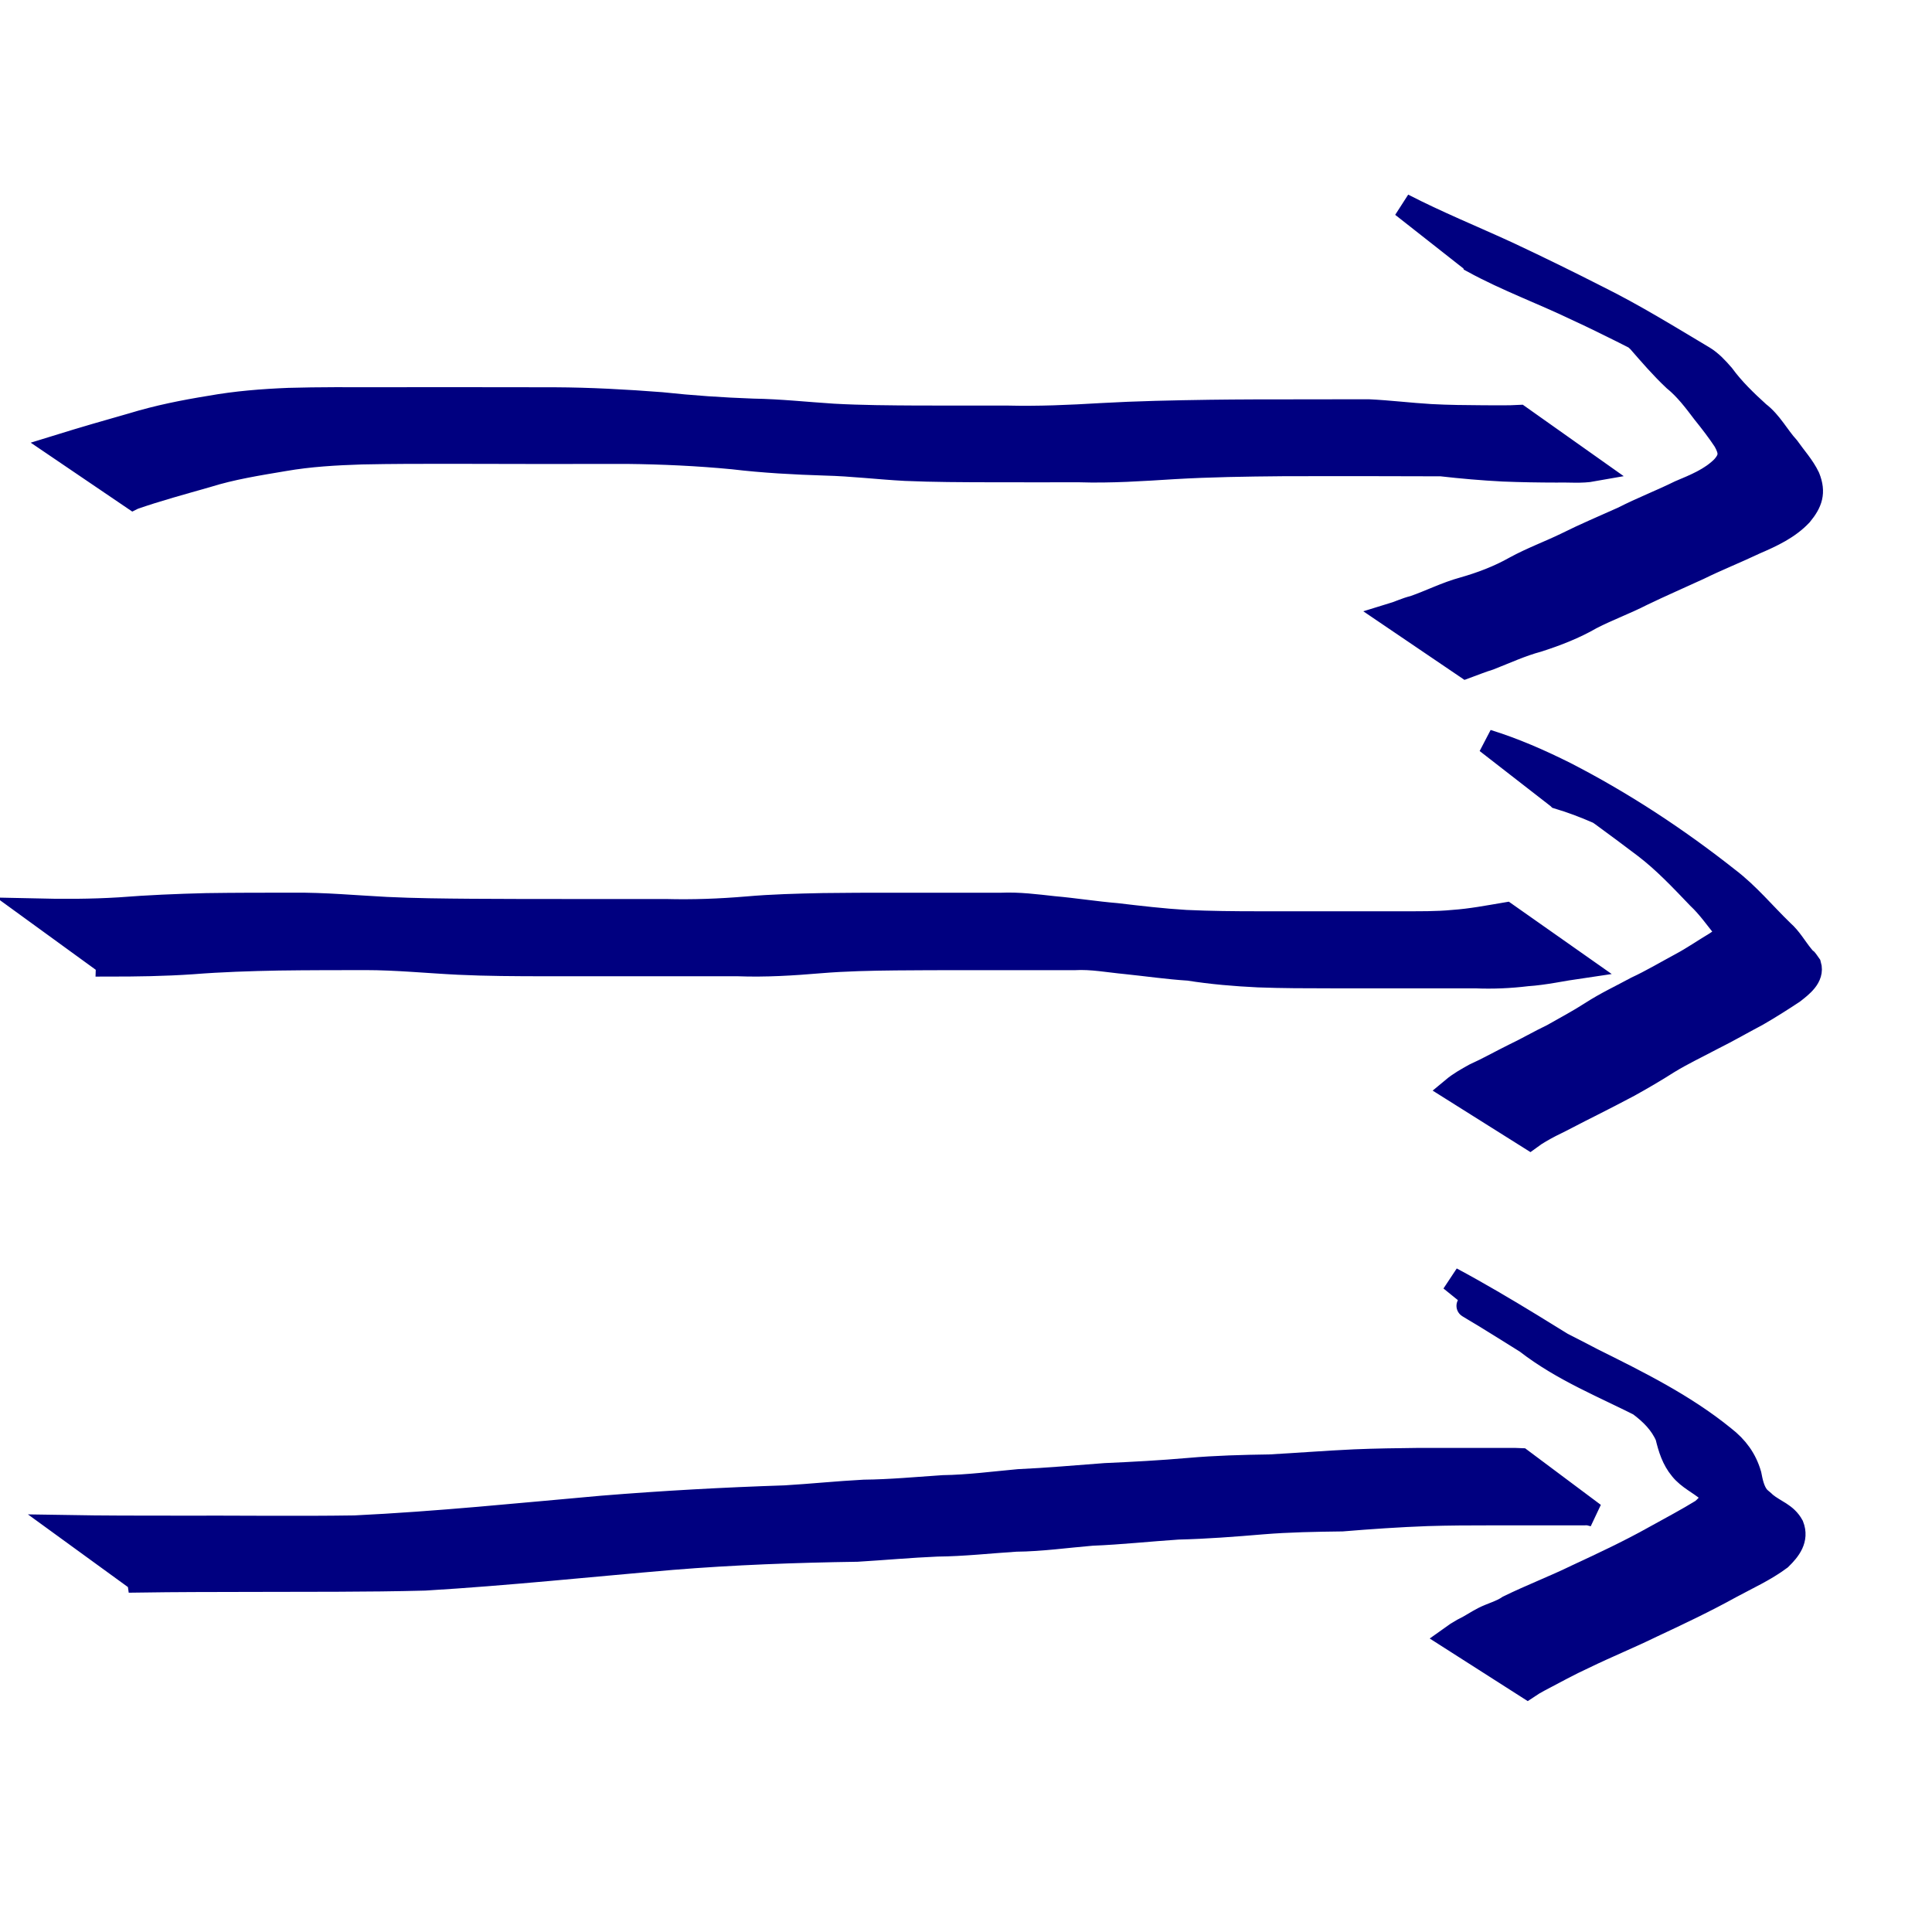
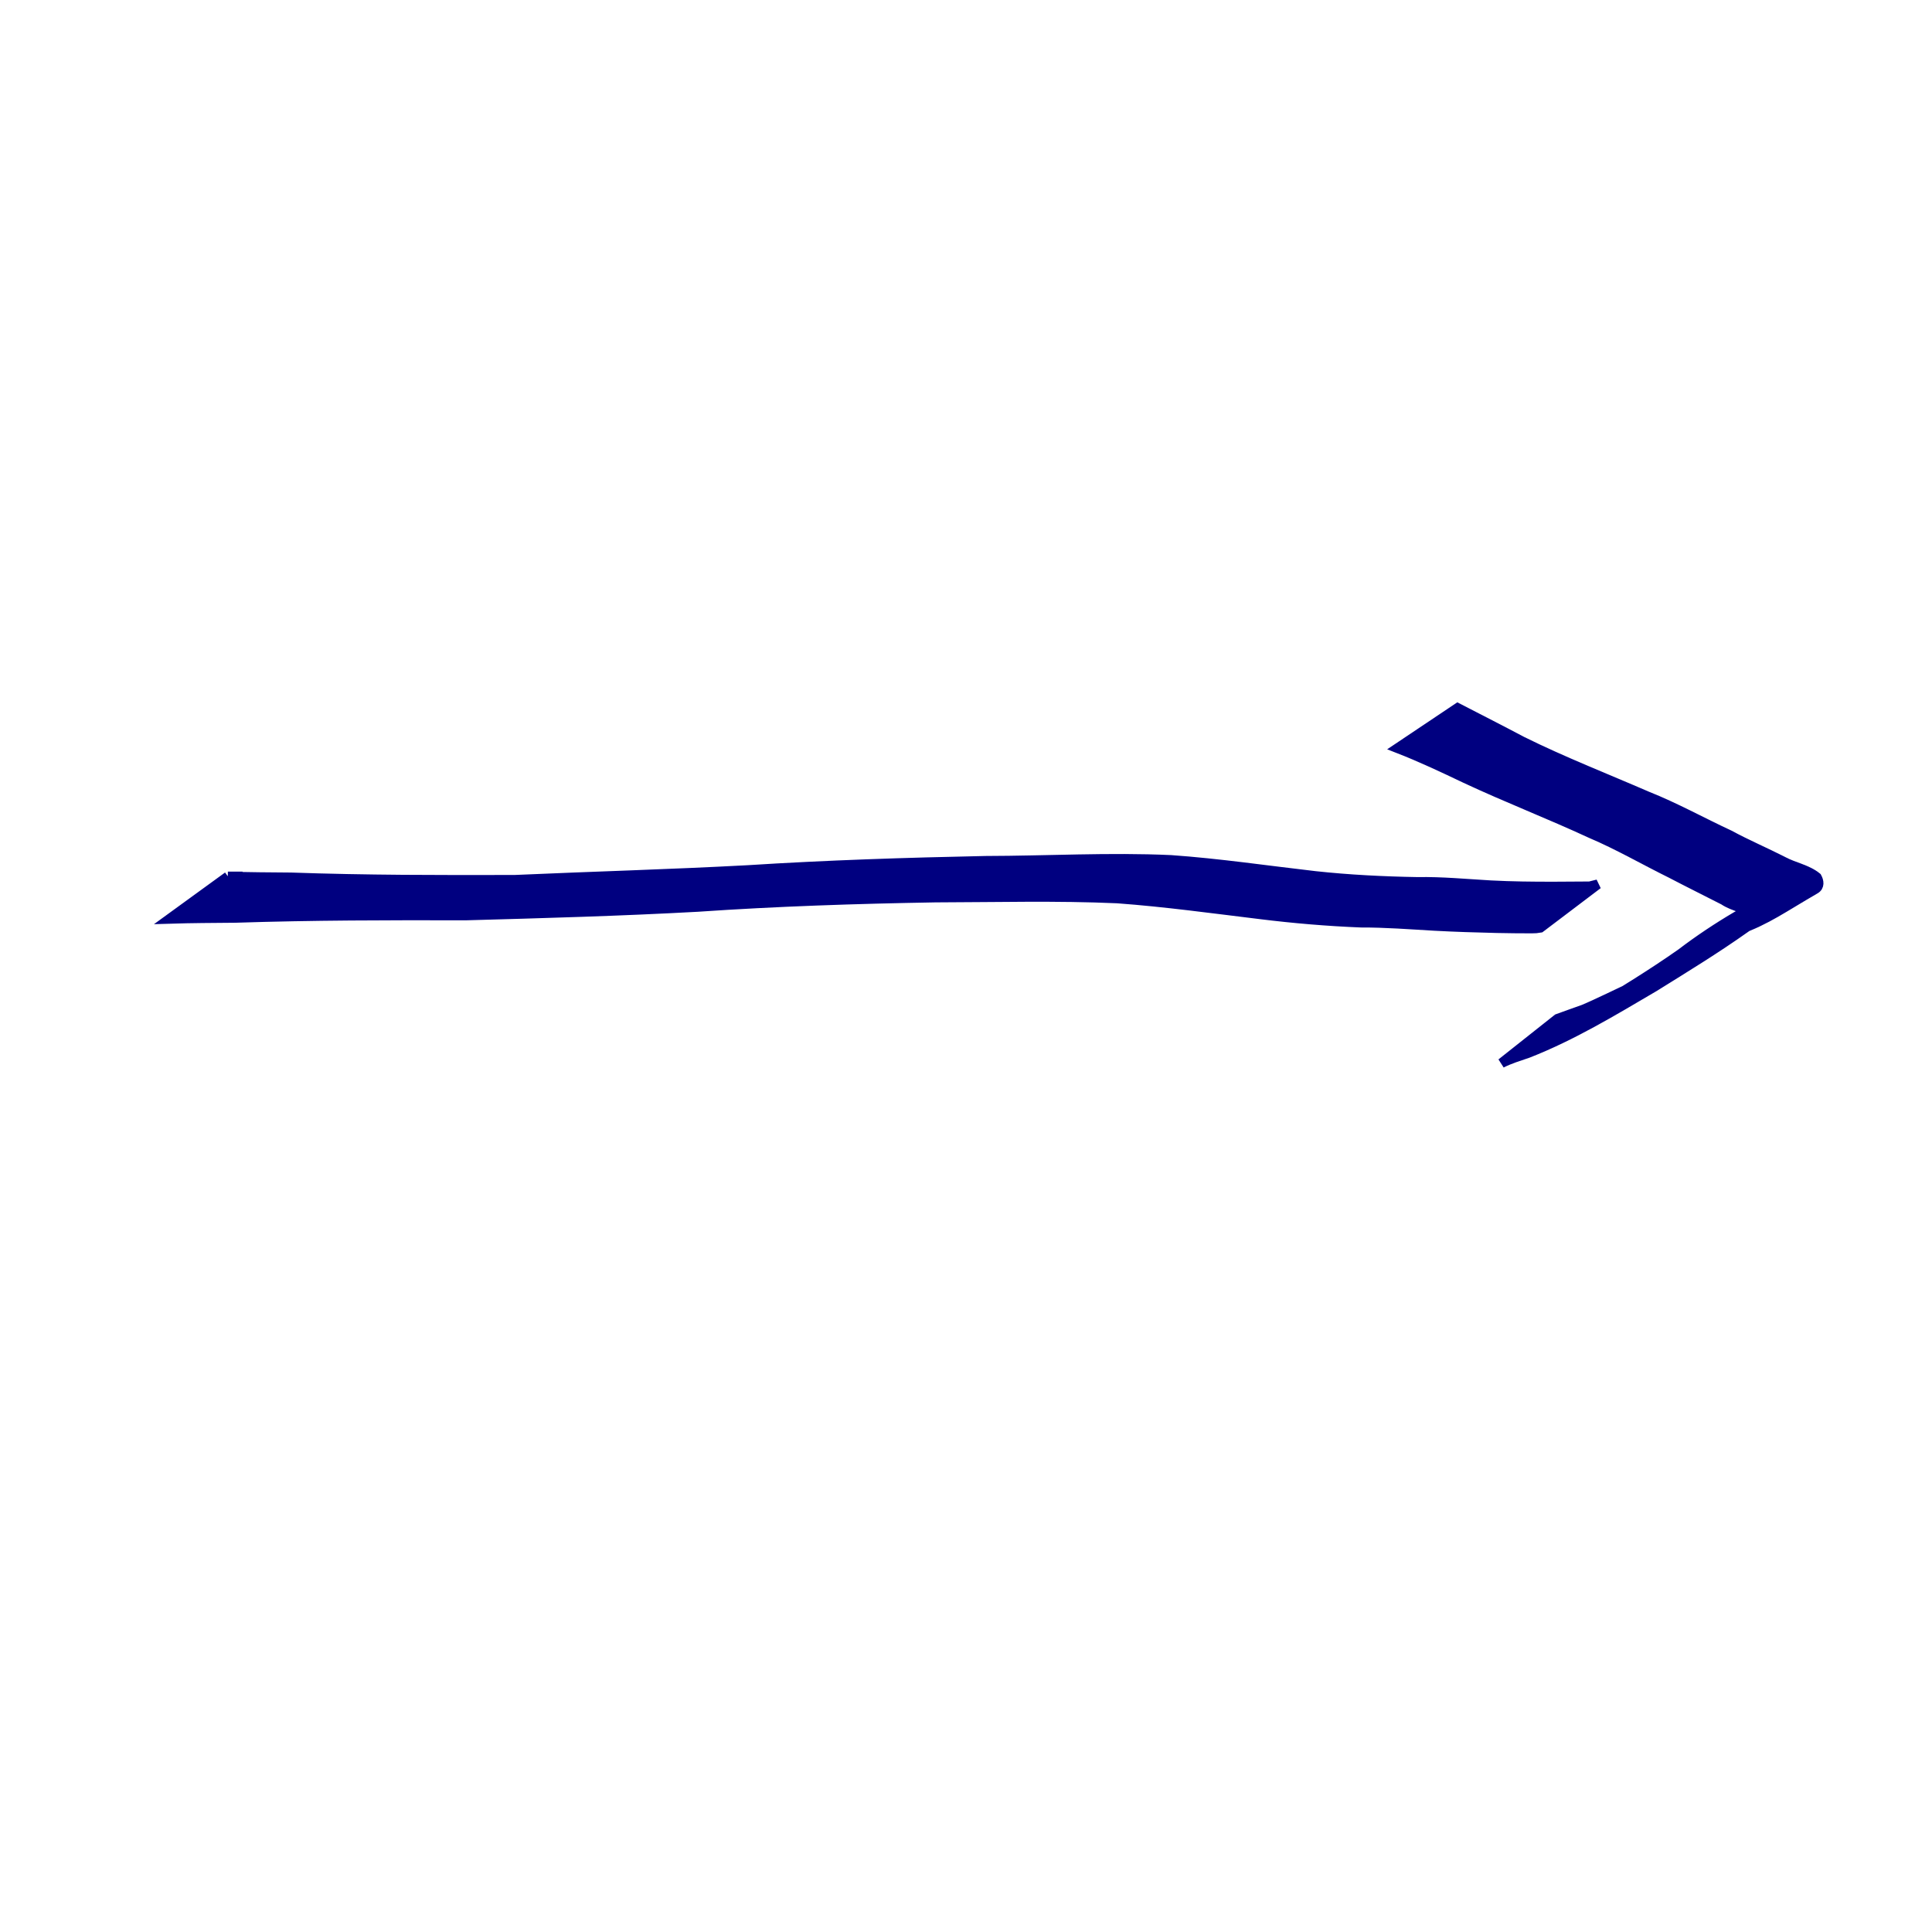
- <svg xmlns="http://www.w3.org/2000/svg" width="80" height="80" id="svg2" version="1.1">
+ <svg xmlns="http://www.w3.org/2000/svg" width="200" height="200" id="svg2" version="1.1">
  <defs id="defs4" />
-   <g id="layer1" transform="translate(0,-972.3622)">
-     <path style="fill:#000080;stroke:#000080" id="path3501" d="m 5.516,992.967 c 0.998,-0.348 2.019,-0.622 3.035,-0.913 1.047,-0.329 2.125,-0.497 3.203,-0.679 1.064,-0.186 2.142,-0.246 3.219,-0.281 1.25,-0.027 2.501,-0.027 3.752,-0.026 1.209,0.002 2.419,0.006 3.628,0.007 1.2,0.002 2.401,-0.001 3.601,-0.003 1.467,0.016 2.94,0.083 4.401,0.224 1.268,0.151 2.543,0.219 3.819,0.259 1.108,0.027 2.21,0.163 3.317,0.221 1.174,0.051 2.35,0.053 3.526,0.056 1.223,0.004 2.447,6.7e-4 3.67,5.4e-4 1.306,0.042 2.607,-0.047 3.909,-0.128 1.497,-0.088 2.997,-0.11 4.496,-0.123 1.197,-0.005 2.395,-0.003 3.592,-0.003 0.998,-10e-5 1.997,0.005 2.995,0.007 0.852,0.098 1.705,0.171 2.562,0.216 0.744,0.03 1.488,0.042 2.232,0.043 0.501,-0.014 1.006,0.043 1.5,-0.046 0,0 -3.064,-2.169 -3.064,-2.169 l 0,0 c -0.487,0.028 -0.976,0.01 -1.464,0.014 -0.737,-0.006 -1.474,-0.01 -2.21,-0.051 -0.859,-0.051 -1.713,-0.158 -2.573,-0.198 -0.994,7.9e-4 -1.987,0.005 -2.981,0.004 -1.193,9e-5 -2.386,5.7e-4 -3.579,0.017 -1.503,0.022 -3.006,0.052 -4.508,0.137 -1.301,0.078 -2.602,0.135 -3.906,0.103 -1.223,0.001 -2.445,0.001 -3.668,-0.001 -1.175,-0.007 -2.35,-0.013 -3.523,-0.078 -1.105,-0.071 -2.207,-0.192 -3.315,-0.209 -1.268,-0.045 -2.534,-0.131 -3.796,-0.267 -1.472,-0.114 -2.949,-0.195 -4.425,-0.202 -1.204,-0.002 -2.407,-0.005 -3.611,-0.004 -1.205,-2.3e-4 -2.411,8.7e-4 -3.616,0.001 -1.258,4.3e-4 -2.516,-0.01 -3.774,0.027 -1.087,0.043 -2.172,0.129 -3.245,0.321 -1.09,0.176 -2.168,0.39 -3.226,0.714 -1.028,0.291 -2.055,0.589 -3.076,0.905 0,0 3.102,2.105 3.102,2.105 z" />
-     <path style="fill:#000080;stroke:#000080" id="path3503" d="m 61.025,983.182 c 1.375,0.75 2.851,1.288 4.261,1.965 1.267,0.583 2.504,1.225 3.748,1.854 1.166,0.609 3.286,1.804 -1.987,-1.167 -0.109,-0.061 0.211,0.136 0.313,0.209 0.261,0.187 0.284,0.222 0.511,0.432 0.475,0.545 0.943,1.089 1.469,1.585 0.484,0.392 0.853,0.886 1.226,1.378 0.304,0.376 0.599,0.761 0.866,1.164 0.255,0.457 0.27,0.73 -0.088,1.125 -0.494,0.494 -1.146,0.754 -1.777,1.02 -0.774,0.382 -1.579,0.691 -2.348,1.085 -0.786,0.353 -1.581,0.687 -2.352,1.073 -0.702,0.341 -1.433,0.607 -2.118,0.982 -0.679,0.384 -1.409,0.659 -2.158,0.872 -0.702,0.192 -1.352,0.525 -2.036,0.763 -0.329,0.078 -0.631,0.229 -0.955,0.327 0,0 3.11,2.109 3.11,2.109 l 0,0 c 0.317,-0.115 0.628,-0.245 0.952,-0.343 0.668,-0.261 1.32,-0.564 2.015,-0.75 0.76,-0.244 1.506,-0.533 2.199,-0.933 0.689,-0.356 1.419,-0.62 2.109,-0.974 0.776,-0.375 1.568,-0.717 2.35,-1.078 0.769,-0.378 1.566,-0.694 2.34,-1.062 0.68,-0.293 1.365,-0.61 1.882,-1.157 0.414,-0.502 0.556,-0.903 0.307,-1.527 -0.216,-0.451 -0.559,-0.823 -0.846,-1.23 -0.421,-0.461 -0.707,-1.041 -1.215,-1.427 -0.533,-0.484 -1.048,-0.98 -1.476,-1.564 -0.232,-0.269 -0.492,-0.552 -0.801,-0.737 -1.441,-0.86 -2.883,-1.752 -4.392,-2.499 -1.232,-0.627 -2.472,-1.236 -3.724,-1.821 -1.443,-0.664 -2.916,-1.261 -4.329,-1.991 0,0 2.943,2.314 2.943,2.314 z" />
-     <path style="fill:#000080;stroke:#000080" id="path3505" d="m 4.472,1012.301 c 1.166,0 2.327,-0.016 3.49,-0.096 1.193,-0.094 2.389,-0.133 3.585,-0.155 1.196,-0.017 2.392,-0.016 3.587,-0.018 1.285,0 2.566,0.13 3.849,0.193 1.179,0.056 2.36,0.06 3.541,0.062 1.354,0 2.709,-10e-4 4.063,-0 1.324,3e-4 2.648,0 3.972,0 1.136,0.043 2.262,-0.028 3.392,-0.123 1.044,-0.087 2.092,-0.108 3.139,-0.119 0.945,-0.01 1.891,-0.01 2.836,-0.01 0.862,9e-4 1.724,0 2.587,0 0.659,0 1.319,0 1.978,0 0.716,-0.041 1.421,0.098 2.131,0.164 0.869,0.089 1.731,0.216 2.605,0.271 0.953,0.151 1.913,0.232 2.876,0.278 1.002,0.038 2.004,0.038 3.006,0.039 0.983,-0 1.965,0 2.948,-0 1.011,-0 2.022,-0 3.034,0 0.717,0.031 1.422,2e-4 2.133,-0.086 0.741,-0.048 1.464,-0.215 2.197,-0.321 0,0 -3.063,-2.154 -3.063,-2.154 l 0,0 c -0.725,0.122 -1.446,0.261 -2.181,0.312 -0.7,0.068 -1.4,0.056 -2.103,0.058 -1.009,0 -2.018,0 -3.028,0 -0.982,-0 -1.964,0 -2.946,0 -0.999,-0 -1.998,-0.01 -2.996,-0.056 -0.961,-0.058 -1.915,-0.17 -2.871,-0.283 -0.874,-0.073 -1.738,-0.212 -2.612,-0.289 -0.719,-0.079 -1.437,-0.173 -2.162,-0.14 -0.656,0 -1.312,0 -1.968,0 -0.859,0 -1.718,0 -2.577,0 -0.945,0 -1.891,-0 -2.836,0.014 -1.052,0.022 -2.104,0.047 -3.153,0.14 -1.119,0.094 -2.238,0.136 -3.362,0.106 -1.321,0 -2.641,0 -3.962,0 -1.357,-7e-4 -2.715,0 -4.072,-0.01 -1.177,-0.01 -2.355,-0.02 -3.532,-0.077 -1.285,-0.066 -2.569,-0.188 -3.856,-0.175 -1.2,-0 -2.401,-0 -3.601,0.018 -1.197,0.03 -2.393,0.079 -3.586,0.174 -1.171,0.072 -2.343,0.074 -3.516,0.047 0,0 3.035,2.205 3.035,2.205 z" />
-     <path style="fill:#000080;stroke:#000080" id="path3513" d="m 64.539,1005.368 c 1.097,0.329 2.136,0.809 3.145,1.347 1.893,1.098 -1.166,-0.681 -1.962,-1.081 -0.23,-0.116 0.417,0.301 0.625,0.453 0.591,0.434 1.182,0.867 1.764,1.312 0.819,0.623 1.523,1.375 2.232,2.115 0.425,0.399 0.754,0.88 1.121,1.329 -0.077,0.079 0.106,0.068 0.1,0.119 -0.018,0.181 -0.384,0.381 -0.504,0.471 -0.487,0.291 -0.952,0.614 -1.452,0.881 -0.613,0.329 -1.207,0.684 -1.839,0.978 -0.622,0.338 -1.262,0.635 -1.857,1.021 -0.525,0.339 -1.077,0.632 -1.62,0.941 -0.535,0.254 -1.046,0.555 -1.582,0.809 -0.55,0.271 -1.081,0.574 -1.64,0.826 -0.315,0.175 -0.621,0.345 -0.898,0.576 0,0 3.179,1.999 3.179,1.999 l 0,0 c 0.265,-0.196 0.552,-0.354 0.844,-0.507 0.552,-0.267 1.09,-0.562 1.64,-0.833 0.536,-0.268 1.067,-0.547 1.597,-0.825 0.55,-0.305 1.094,-0.622 1.624,-0.961 0.592,-0.364 1.221,-0.658 1.834,-0.985 0.63,-0.312 1.236,-0.665 1.858,-0.992 0.506,-0.291 0.999,-0.605 1.486,-0.926 0.336,-0.262 0.824,-0.625 0.682,-1.108 -0.36,-0.506 0.142,0.183 -0.312,-0.375 -0.273,-0.335 -0.484,-0.721 -0.814,-1.01 -0.75,-0.724 -1.415,-1.54 -2.251,-2.174 -2.107,-1.665 -4.348,-3.139 -6.744,-4.37 -1.042,-0.52 -2.105,-0.987 -3.219,-1.332 0,0 2.961,2.3 2.961,2.3 z" />
-     <path style="fill:#000080;stroke:#000080" id="path3515" d="m 5.763,1037.806 c 1.516,-0.023 3.032,-0.023 4.548,-0.026 2.428,-0.01 4.856,0.01 7.283,-0.055 3.415,-0.204 6.817,-0.565 10.225,-0.855 2.554,-0.208 5.115,-0.301 7.676,-0.339 1.103,-0.066 2.203,-0.168 3.307,-0.214 1.09,-0.01 2.173,-0.133 3.26,-0.202 1.055,-0.01 2.099,-0.16 3.148,-0.247 1.192,-0.047 2.378,-0.177 3.568,-0.255 1.164,-0.028 2.322,-0.117 3.482,-0.215 1.103,-0.091 2.21,-0.109 3.316,-0.123 1.172,-0.097 2.344,-0.177 3.519,-0.22 0.89,-0.028 1.78,-0.032 2.67,-0.031 0.691,9e-4 1.381,5e-4 2.072,0 0.562,0 1.123,0 1.685,0 0.328,2e-4 0.173,-0.02 0.466,0.052 0,0 -3.01,-2.249 -3.01,-2.249 l 0,0 c -0.322,-0.012 -0.158,-0.01 -0.493,-0.01 -0.559,3e-4 -1.118,9e-4 -1.677,0 -0.69,9e-4 -1.379,-0 -2.069,0 -0.885,0.01 -1.771,0.021 -2.656,0.059 -1.172,0.054 -2.342,0.147 -3.513,0.211 -1.112,0.016 -2.225,0.045 -3.333,0.143 -1.156,0.101 -2.312,0.164 -3.472,0.215 -1.195,0.088 -2.388,0.198 -3.585,0.251 -1.043,0.095 -2.082,0.233 -3.131,0.249 -1.09,0.072 -2.177,0.176 -3.27,0.187 -1.09,0.057 -2.174,0.17 -3.263,0.235 -2.533,0.083 -5.064,0.222 -7.59,0.428 -3.41,0.301 -6.816,0.653 -10.237,0.817 -2.447,0.037 -4.893,0 -7.34,0.01 -1.539,-0 -3.079,-0 -4.618,-0.026 0,0 3.031,2.203 3.031,2.203 z" />
-     <path style="fill:#000080;stroke:#000080" id="path3519" d="m 63.001,1027.678 c 1.598,0.925 -1.017,-0.59 -2.147,-1.22 -0.22,-0.122 0.43,0.261 0.645,0.392 0.577,0.352 1.148,0.713 1.721,1.07 1.507,1.17 3.23,1.844 4.89,2.691 0.123,0.063 0.238,0.141 0.357,0.212 0.125,0.061 0.25,0.123 0.375,0.184 1.185,0.535 3.159,1.666 -1.983,-1.207 -0.134,-0.075 0.26,0.165 0.388,0.25 0.334,0.221 0.348,0.235 0.657,0.461 0.481,0.359 0.896,0.768 1.135,1.323 0.117,0.49 0.26,0.954 0.587,1.345 0.304,0.378 0.756,0.575 1.117,0.884 0.299,0.352 0.046,0.593 -0.234,0.849 -0.642,0.396 -1.312,0.749 -1.972,1.115 -1.052,0.59 -2.144,1.101 -3.237,1.609 -0.928,0.453 -1.894,0.821 -2.823,1.276 -0.318,0.216 -0.701,0.308 -1.039,0.48 -0.291,0.148 -0.554,0.336 -0.852,0.476 -0.337,0.2 -0.173,0.094 -0.49,0.319 0,0 3.161,2.019 3.161,2.019 l 0,0 c 0.297,-0.195 0.144,-0.102 0.458,-0.278 0.624,-0.326 1.237,-0.668 1.878,-0.961 0.923,-0.449 1.874,-0.835 2.795,-1.286 1.1,-0.514 2.197,-1.034 3.261,-1.622 0.693,-0.375 1.423,-0.704 2.055,-1.175 0.377,-0.367 0.707,-0.792 0.492,-1.338 -0.26,-0.476 -0.704,-0.578 -1.108,-0.907 -0.101,-0.107 -0.232,-0.185 -0.322,-0.301 -0.196,-0.254 -0.268,-0.608 -0.327,-0.913 -0.184,-0.634 -0.541,-1.119 -1.065,-1.526 -1.637,-1.334 -3.56,-2.284 -5.445,-3.222 -1.29,-0.68 -4.759,-2.433 0.746,0.583 -2.187,-1.326 -4.332,-2.724 -6.59,-3.933 0,0 2.915,2.353 2.915,2.353 z" />
+   <g id="layer1" transform="translate(0,-852.3622)">
+     <flowRoot xml:space="preserve" id="flowRoot3021" style="font-size:20px;font-style:normal;font-weight:normal;line-height:50%;letter-spacing:0px;word-spacing:0px;fill:#000000;fill-opacity:1;stroke:none;font-family:Sans" transform="translate(-55.55839,892.2632)">
+       <flowRegion id="flowRegion3023">
+         <rect id="rect3025" width="66.67" height="49.497" x="218.698" y="135.35" />
+       </flowRegion>
+       <flowPara id="flowPara3027" style="font-size:56px;font-weight:bold;fill:#000080;stroke:#ececec;-inkscape-font-specification:Sans Bold">3</flowPara>
+     </flowRoot>
+     <path style="fill:#000080;stroke:#000080" id="path3173" d="m 23.589,90.727 c 2.177,0.073 4.355,0.079 6.533,0.098 7.72,0.272 15.445,0.272 23.169,0.251 8.04,-0.357 16.088,-0.579 24.124,-1.011 8.196,-0.521 16.404,-0.785 24.614,-0.954 6.392,-0.012 12.793,-0.385 19.182,-0.092 5,0.353 9.955,1.089 14.931,1.66 3.519,0.381 7.054,0.556 10.592,0.617 2.531,-0.046 5.051,0.201 7.576,0.344 2.19,0.115 4.382,0.138 6.574,0.134 1.227,-0.006 2.454,-0.017 3.681,-0.022 0.565,-0.141 0.285,-0.07 0.838,-0.211 0,0 -5.944,4.5 -5.944,4.5 l 0,0 c -0.587,0.086 -0.286,0.059 -0.903,0.079 -1.205,-0.003 -2.409,-0.01 -3.613,-0.038 -2.165,-0.052 -4.329,-0.116 -6.491,-0.235 -2.517,-0.145 -5.032,-0.342 -7.555,-0.334 -3.467,-0.138 -6.922,-0.429 -10.366,-0.855 -4.948,-0.599 -9.887,-1.285 -14.861,-1.649 -6.278,-0.281 -12.569,-0.108 -18.85,-0.095 -8.206,0.142 -16.409,0.409 -24.599,0.972 -7.996,0.439 -16.005,0.664 -24.01,0.885 -7.955,-0.022 -15.91,-0.01 -23.861,0.251 -2.268,0.02 -4.536,0.027 -6.803,0.098 0,0 6.046,-4.393 6.046,-4.393 z" transform="translate(0,852.3622)" />
+     <path style="fill:#000080;stroke:#000080" id="path3175" d="m 150.893,73.284 c 2.224,1.151 4.459,2.281 6.672,3.456 4.224,2.091 8.616,3.804 12.937,5.678 2.926,1.163 5.675,2.695 8.526,4.019 1.811,0.984 3.711,1.787 5.545,2.726 1.136,0.616 2.496,0.822 3.508,1.649 0.227,0.41 0.313,0.949 -0.173,1.231 -3.362,1.944 -4.971,3.155 -7.888,4.212 -0.215,0.126 -0.422,0.268 -0.645,0.379 -0.264,0.131 -0.549,0.215 -0.812,0.346 -0.282,0.141 -1.094,0.627 -0.82,0.47 9.473,-5.426 5.385,-3.163 2.945,-1.4 -3.066,2.176 -6.274,4.135 -9.465,6.12 -4.231,2.486 -8.464,5.051 -13.048,6.846 -0.926,0.32 -1.872,0.599 -2.745,1.046 0,0 5.807,-4.601 5.807,-4.601 l 0,0 c 0.888,-0.333 1.788,-0.633 2.679,-0.96 2.527,-1.033 10.812,-5.335 0.702,0.227 3.181,-1.955 6.376,-3.891 9.43,-6.041 3.642,-2.775 7.626,-5.079 11.786,-6.991 0.212,-0.086 0.423,-0.171 0.635,-0.257 2.686,-1.084 -0.253,0.117 -5.53,3.294 -0.103,0.062 0.23,-0.078 0.35,-0.081 0.153,-0.004 0.317,0.071 0.458,0.126 -0.934,-0.779 -2.303,-0.905 -3.305,-1.589 -1.812,-0.927 -3.636,-1.828 -5.44,-2.772 -2.777,-1.367 -5.456,-2.93 -8.31,-4.141 -4.286,-1.986 -8.696,-3.689 -12.975,-5.69 -2.318,-1.105 -4.648,-2.206 -7.042,-3.136 0,0 6.218,-4.166 6.218,-4.166 z" transform="translate(0,852.3622)" />
  </g>
</svg>
